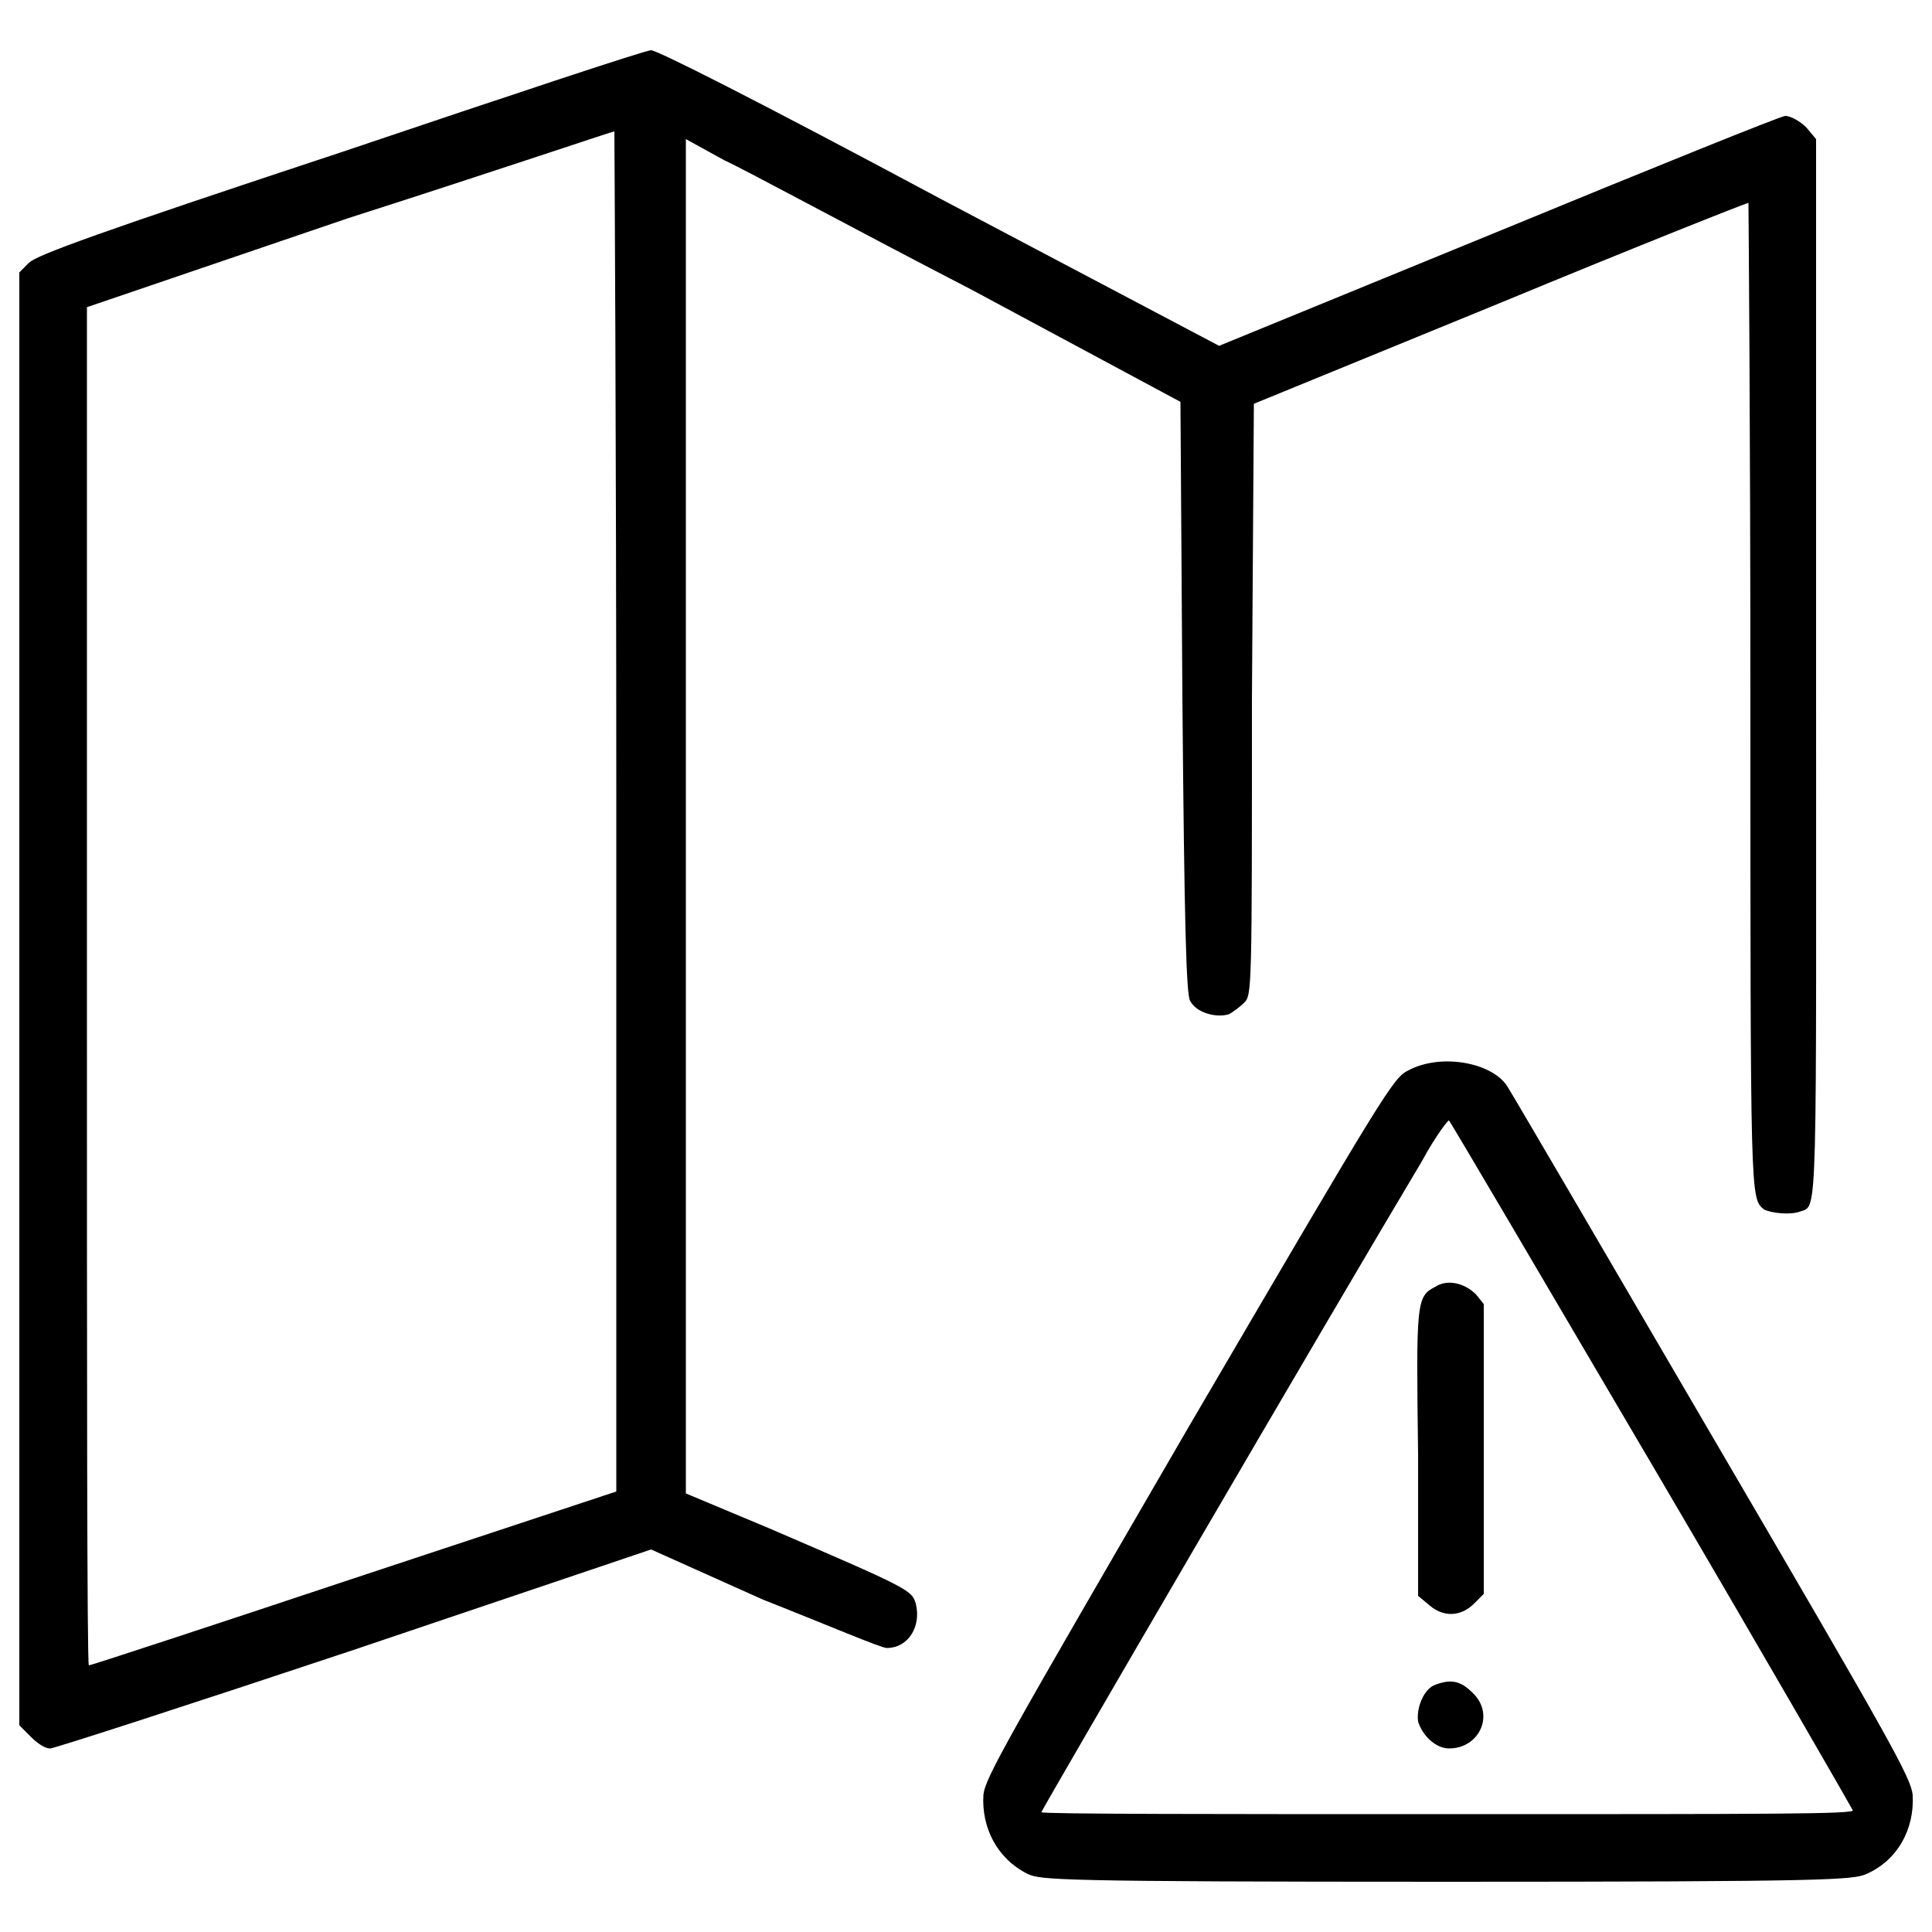
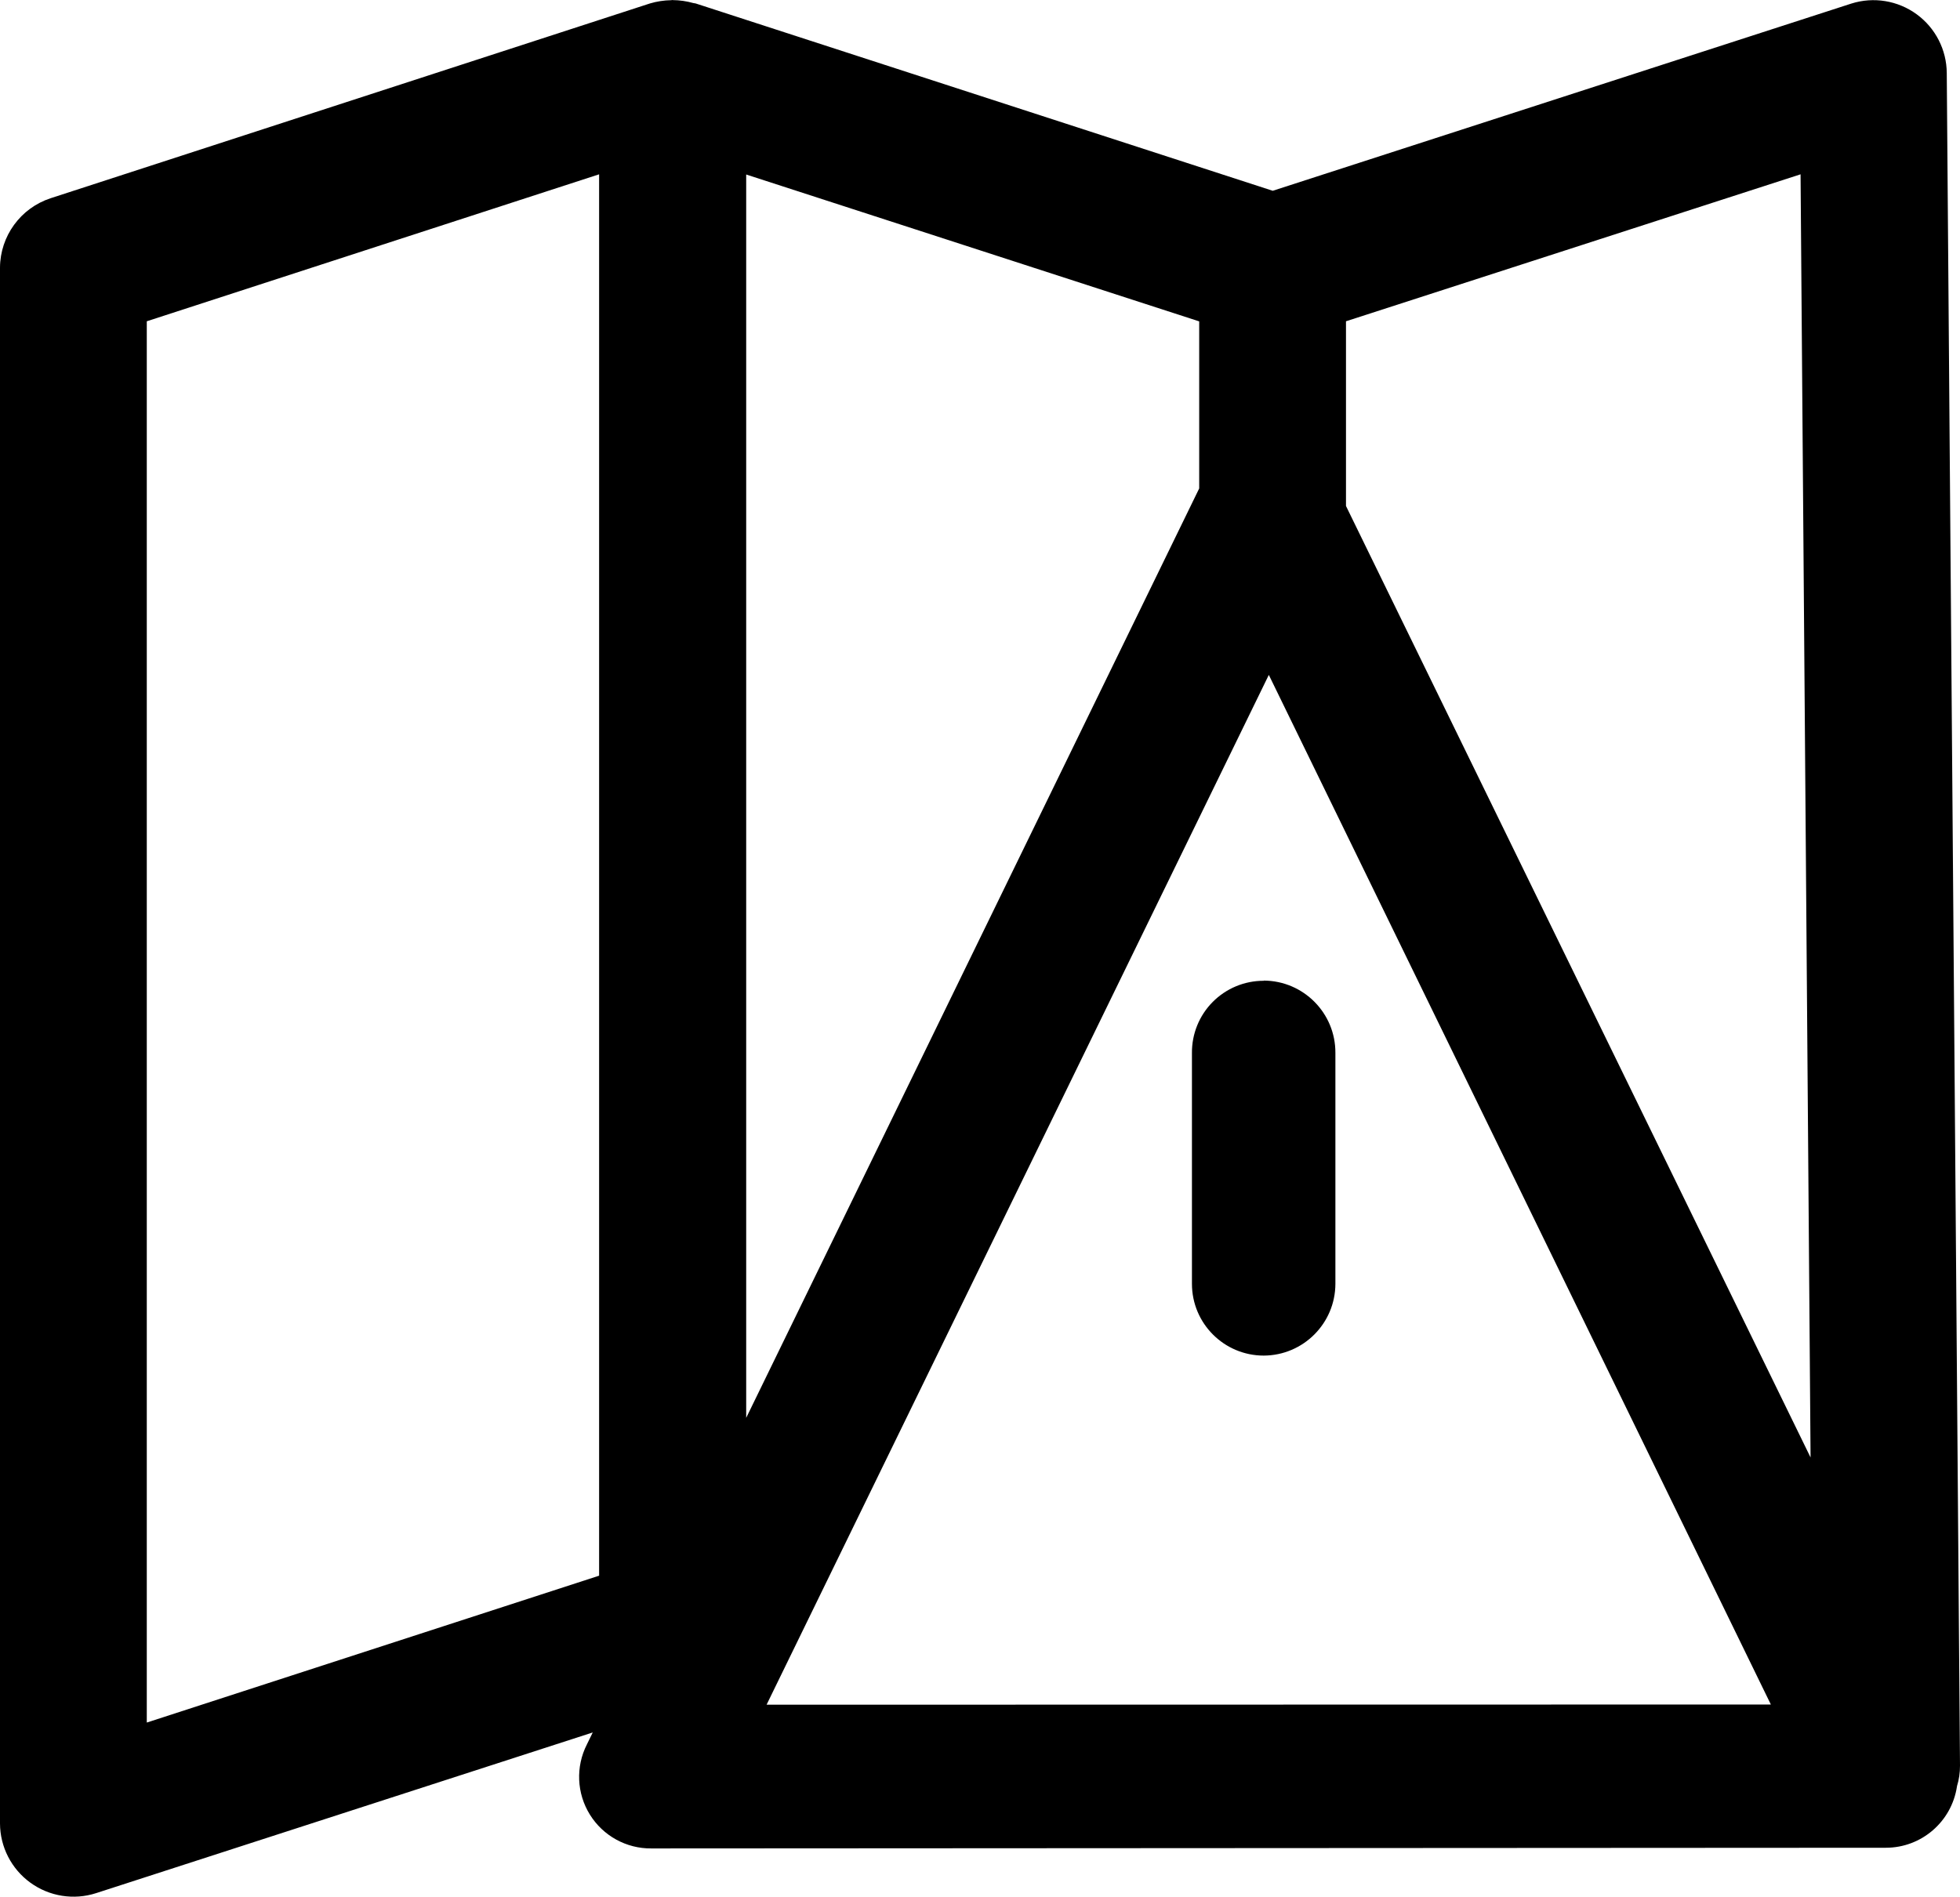
- <svg xmlns="http://www.w3.org/2000/svg" version="1.1" width="1024" height="1024" viewBox="0 0 1024 1024">
-   <g id="icomoon-ignore">
- </g>
-   <path d="M180.224 80.896c-126.976 41.984-160.768 54.272-164.864 58.368l-5.12 5.12v770.048l6.144 6.144c3.072 3.072 7.168 6.144 10.24 6.144 2.048 0 74.752-23.552 160.768-52.224l157.696-53.248 59.392 26.624c33.792 13.312 62.464 25.6 65.536 25.6 11.264 0 18.432-11.264 15.36-23.552-2.048-7.168-4.096-8.192-77.824-39.936l-44.032-18.432v-717.824l20.48 11.264c11.264 5.12 69.632 36.864 131.072 68.608l110.592 59.392 1.024 156.672c1.024 119.808 2.048 157.696 4.096 160.768 3.072 6.144 13.312 9.216 20.48 7.168 2.048-1.024 6.144-4.096 8.192-6.144 4.096-4.096 4.096-7.168 4.096-160.768l1.024-156.672 130.048-53.248c71.68-29.696 131.072-53.248 132.096-53.248 0 0 1.024 117.76 1.024 261.12 0 269.312 0 266.24 7.168 272.384 4.096 2.048 14.336 3.072 19.456 1.024 9.216-3.072 8.192 6.144 8.192-290.816v-277.504l-5.12-6.144c-3.072-3.072-8.192-6.144-11.264-6.144-2.048 0-70.656 27.648-152.576 61.44l-147.456 60.416-147.456-77.824c-101.376-54.272-150.528-78.848-153.6-78.848s-76.8 24.576-164.864 54.272zM326.656 430.080v360.448l-139.264 46.080c-76.8 25.6-139.264 46.080-140.288 46.080s-1.024-161.792-1.024-359.424v-360.448l138.24-47.104c76.8-24.576 140.288-46.080 141.312-46.080 0 0 1.024 161.792 1.024 360.448zM746.496 567.296c-8.192 4.096-11.264 9.216-116.736 189.44-96.256 165.888-107.52 185.344-108.544 194.56-1.024 17.408 7.168 33.792 23.552 41.984 7.168 3.072 13.312 4.096 222.208 4.096 203.776 0 215.040-1.024 222.208-4.096 16.384-7.168 25.6-23.552 24.576-41.984-1.024-9.216-11.264-27.648-106.496-190.464-57.344-98.304-106.496-182.272-108.544-185.344-8.192-12.288-34.816-17.408-52.224-8.192zM875.52 776.192c58.368 99.328 105.472 181.248 106.496 183.296s-43.008 2.048-214.016 2.048c-118.784 0-216.064 0-216.064-1.024s151.552-261.12 201.728-345.088c7.168-13.312 14.336-22.528 14.336-21.504 1.024 1.024 49.152 82.944 107.52 182.272zM760.832 681.984c-10.24 5.12-10.24 8.192-9.216 89.088v74.752l6.144 5.12c7.168 6.144 16.384 6.144 23.552-1.024l5.12-5.12v-153.6l-4.096-5.12c-6.144-6.144-15.36-8.192-21.504-4.096zM760.832 892.928c-6.144 2.048-10.24 12.288-9.216 19.456 2.048 7.168 9.216 14.336 16.384 14.336 16.384 0 24.576-18.432 12.288-29.696-6.144-6.144-11.264-7.168-19.456-4.096z" />
+ <svg xmlns="http://www.w3.org/2000/svg" width="1024" height="991.112" viewBox="0 0 1024 991.112" version="1.1">
+   <path fill="currentColor" d="m351.477 0 -0.871 0.102a40.983 40.983 0 0 0 -11.014 1.691L26.434 103.583A38.421 38.421 0 0 0 0 139.853V952.844a38.421 38.421 0 0 0 50.204 36.372l259.471 -83.963 -3.074 6.301a37.397 37.397 0 0 0 33.708 54.302l644.963 -0.359c18.596 0 34.374 -13.627 37.14 -32.018v-0.102a35.86 35.86 0 0 0 1.588 -10.758L1017.084 38.165a38.319 38.319 0 0 0 -49.794 -36.321l-302.349 97.846L363.413 1.793 362.183 1.588a40.983 40.983 0 0 0 -10.758 -1.537m-38.421 91.032v732.256l-236.316 76.74V167.875Zm627.699 0 5.225 670.474 -242.719 -497.169V167.875ZM389.846 91.186l236.674 76.74v87.293l-236.674 485.643Zm273.046 261.469 262.288 537.998 -524.679 0.102Zm-2.664 159.832a37.397 37.397 0 0 0 -37.499 37.755v120.591c0 20.696 16.803 37.499 37.499 37.499a37.601 37.601 0 0 0 37.448 -37.499V550.191a37.601 37.601 0 0 0 -37.397 -37.806" />
+   <path fill="currentColor" d="M559.924 923.593" />
</svg>
